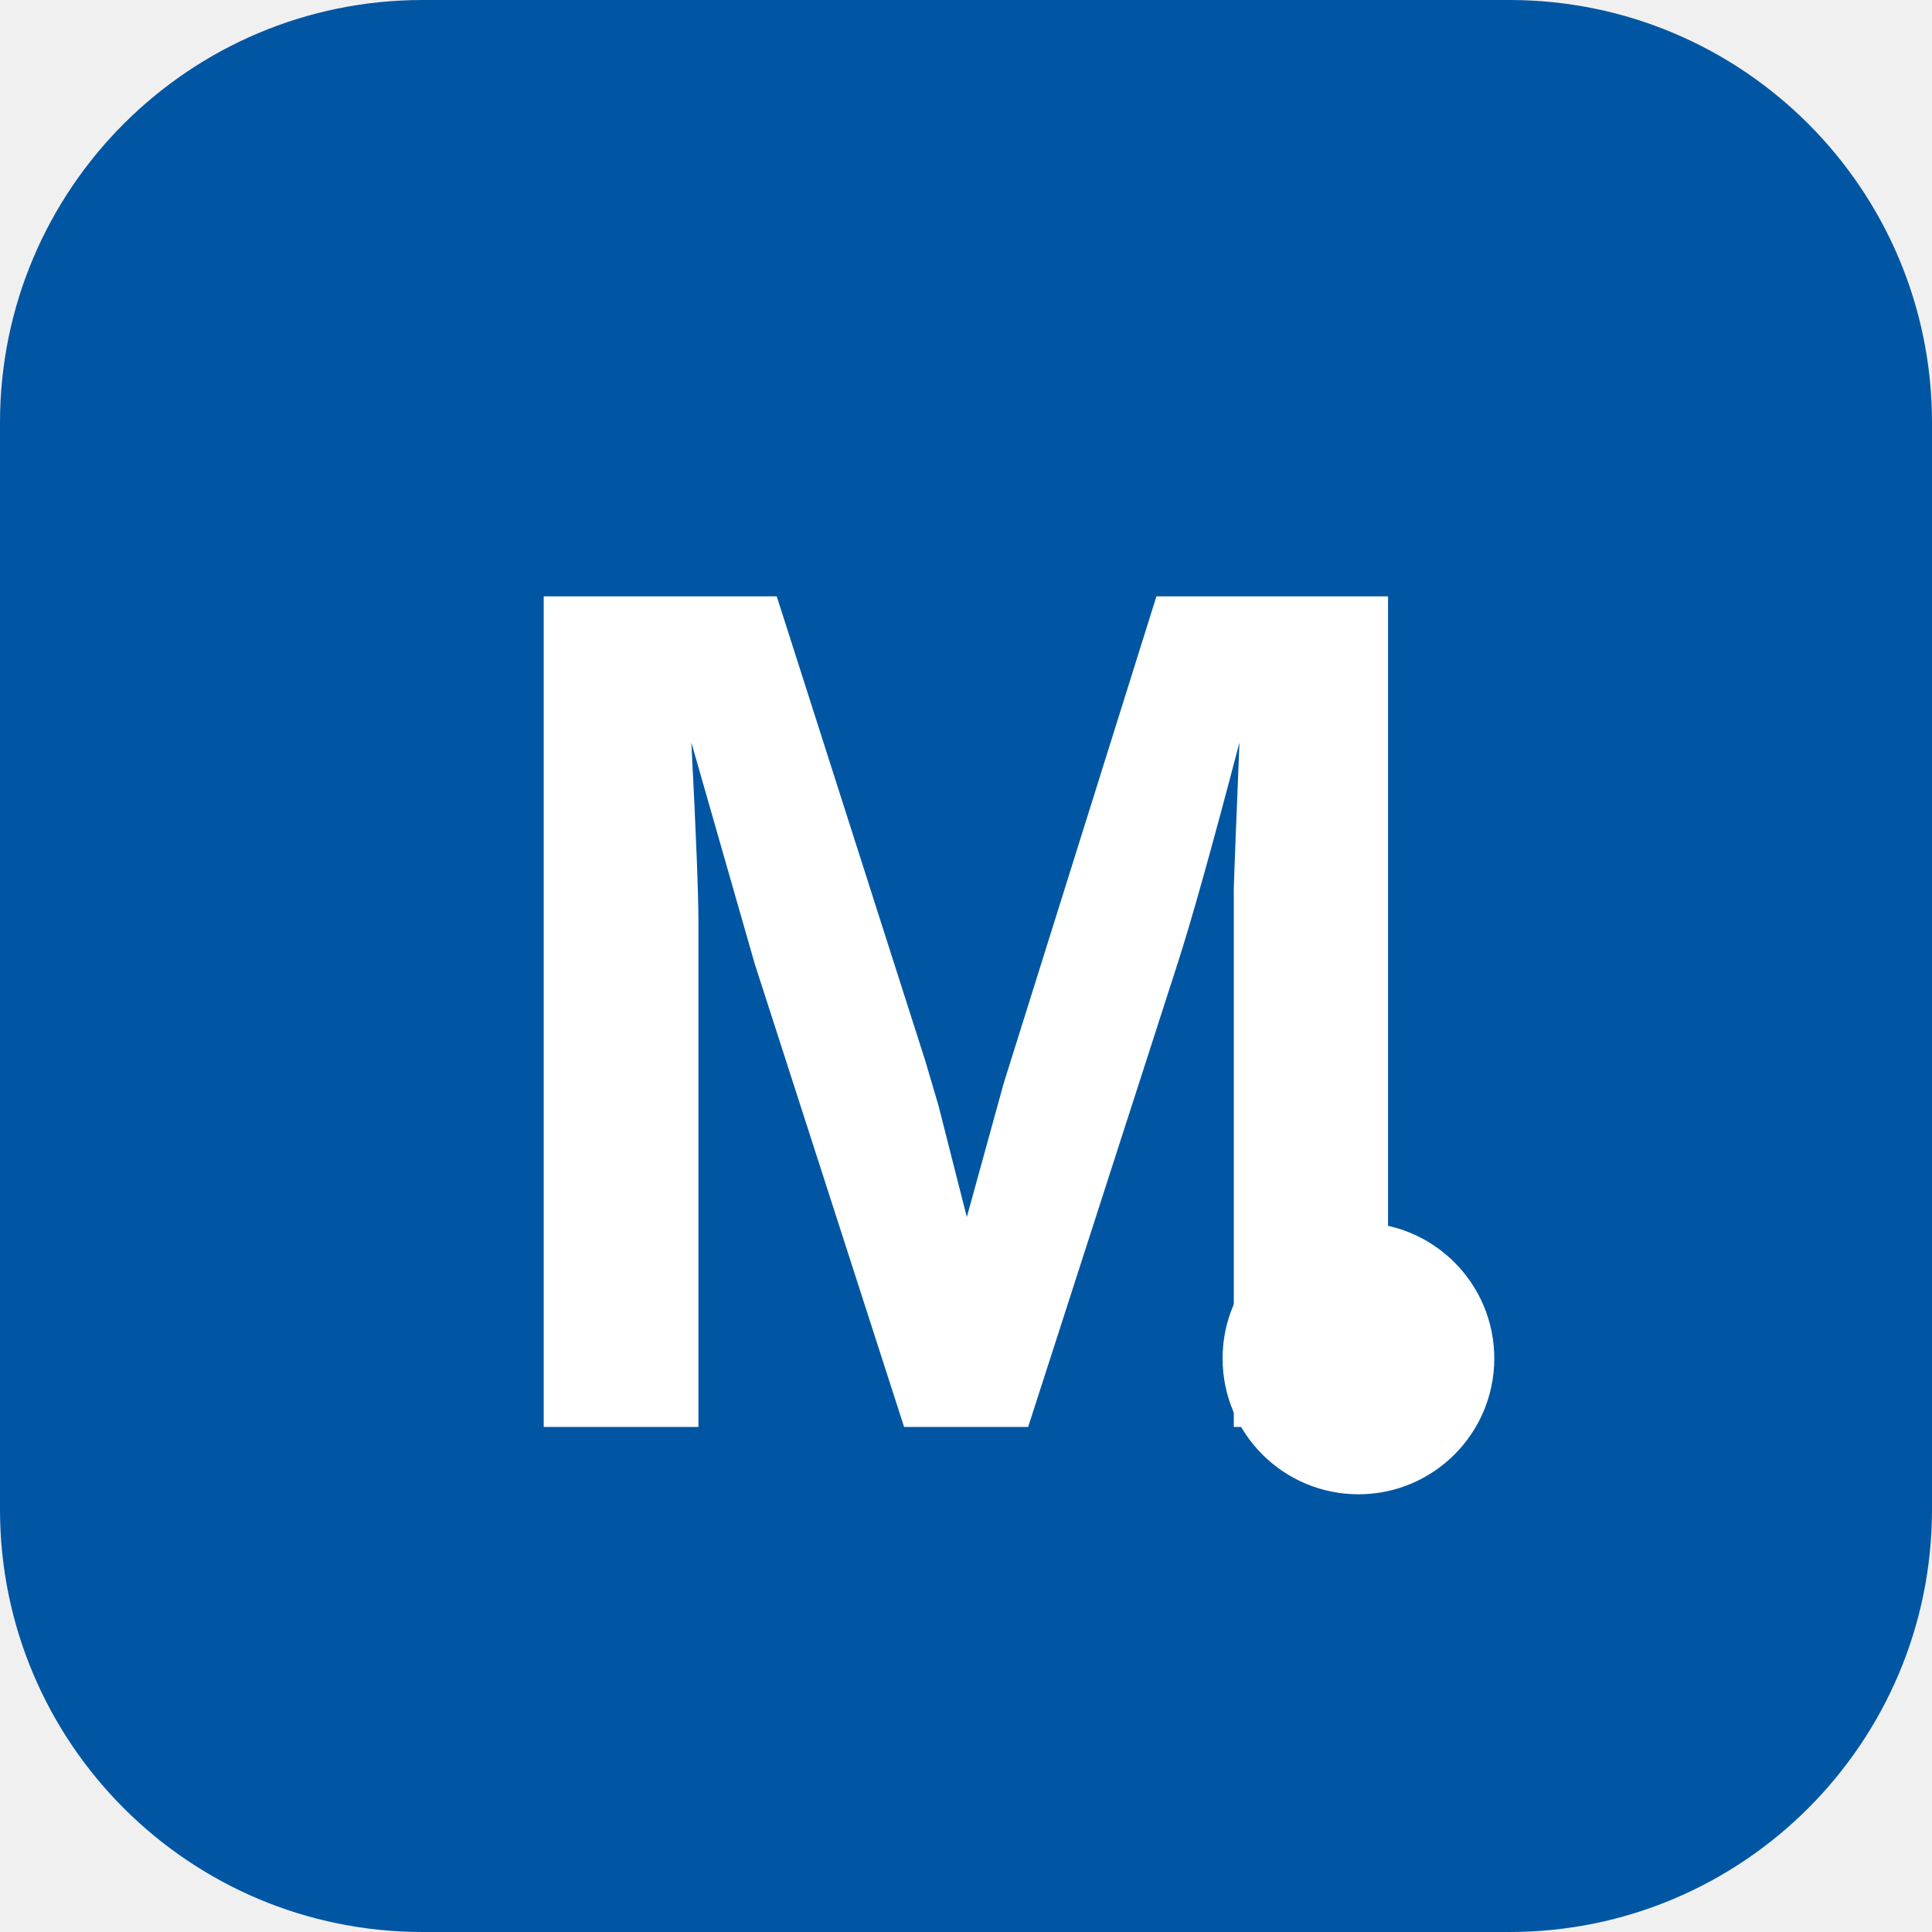
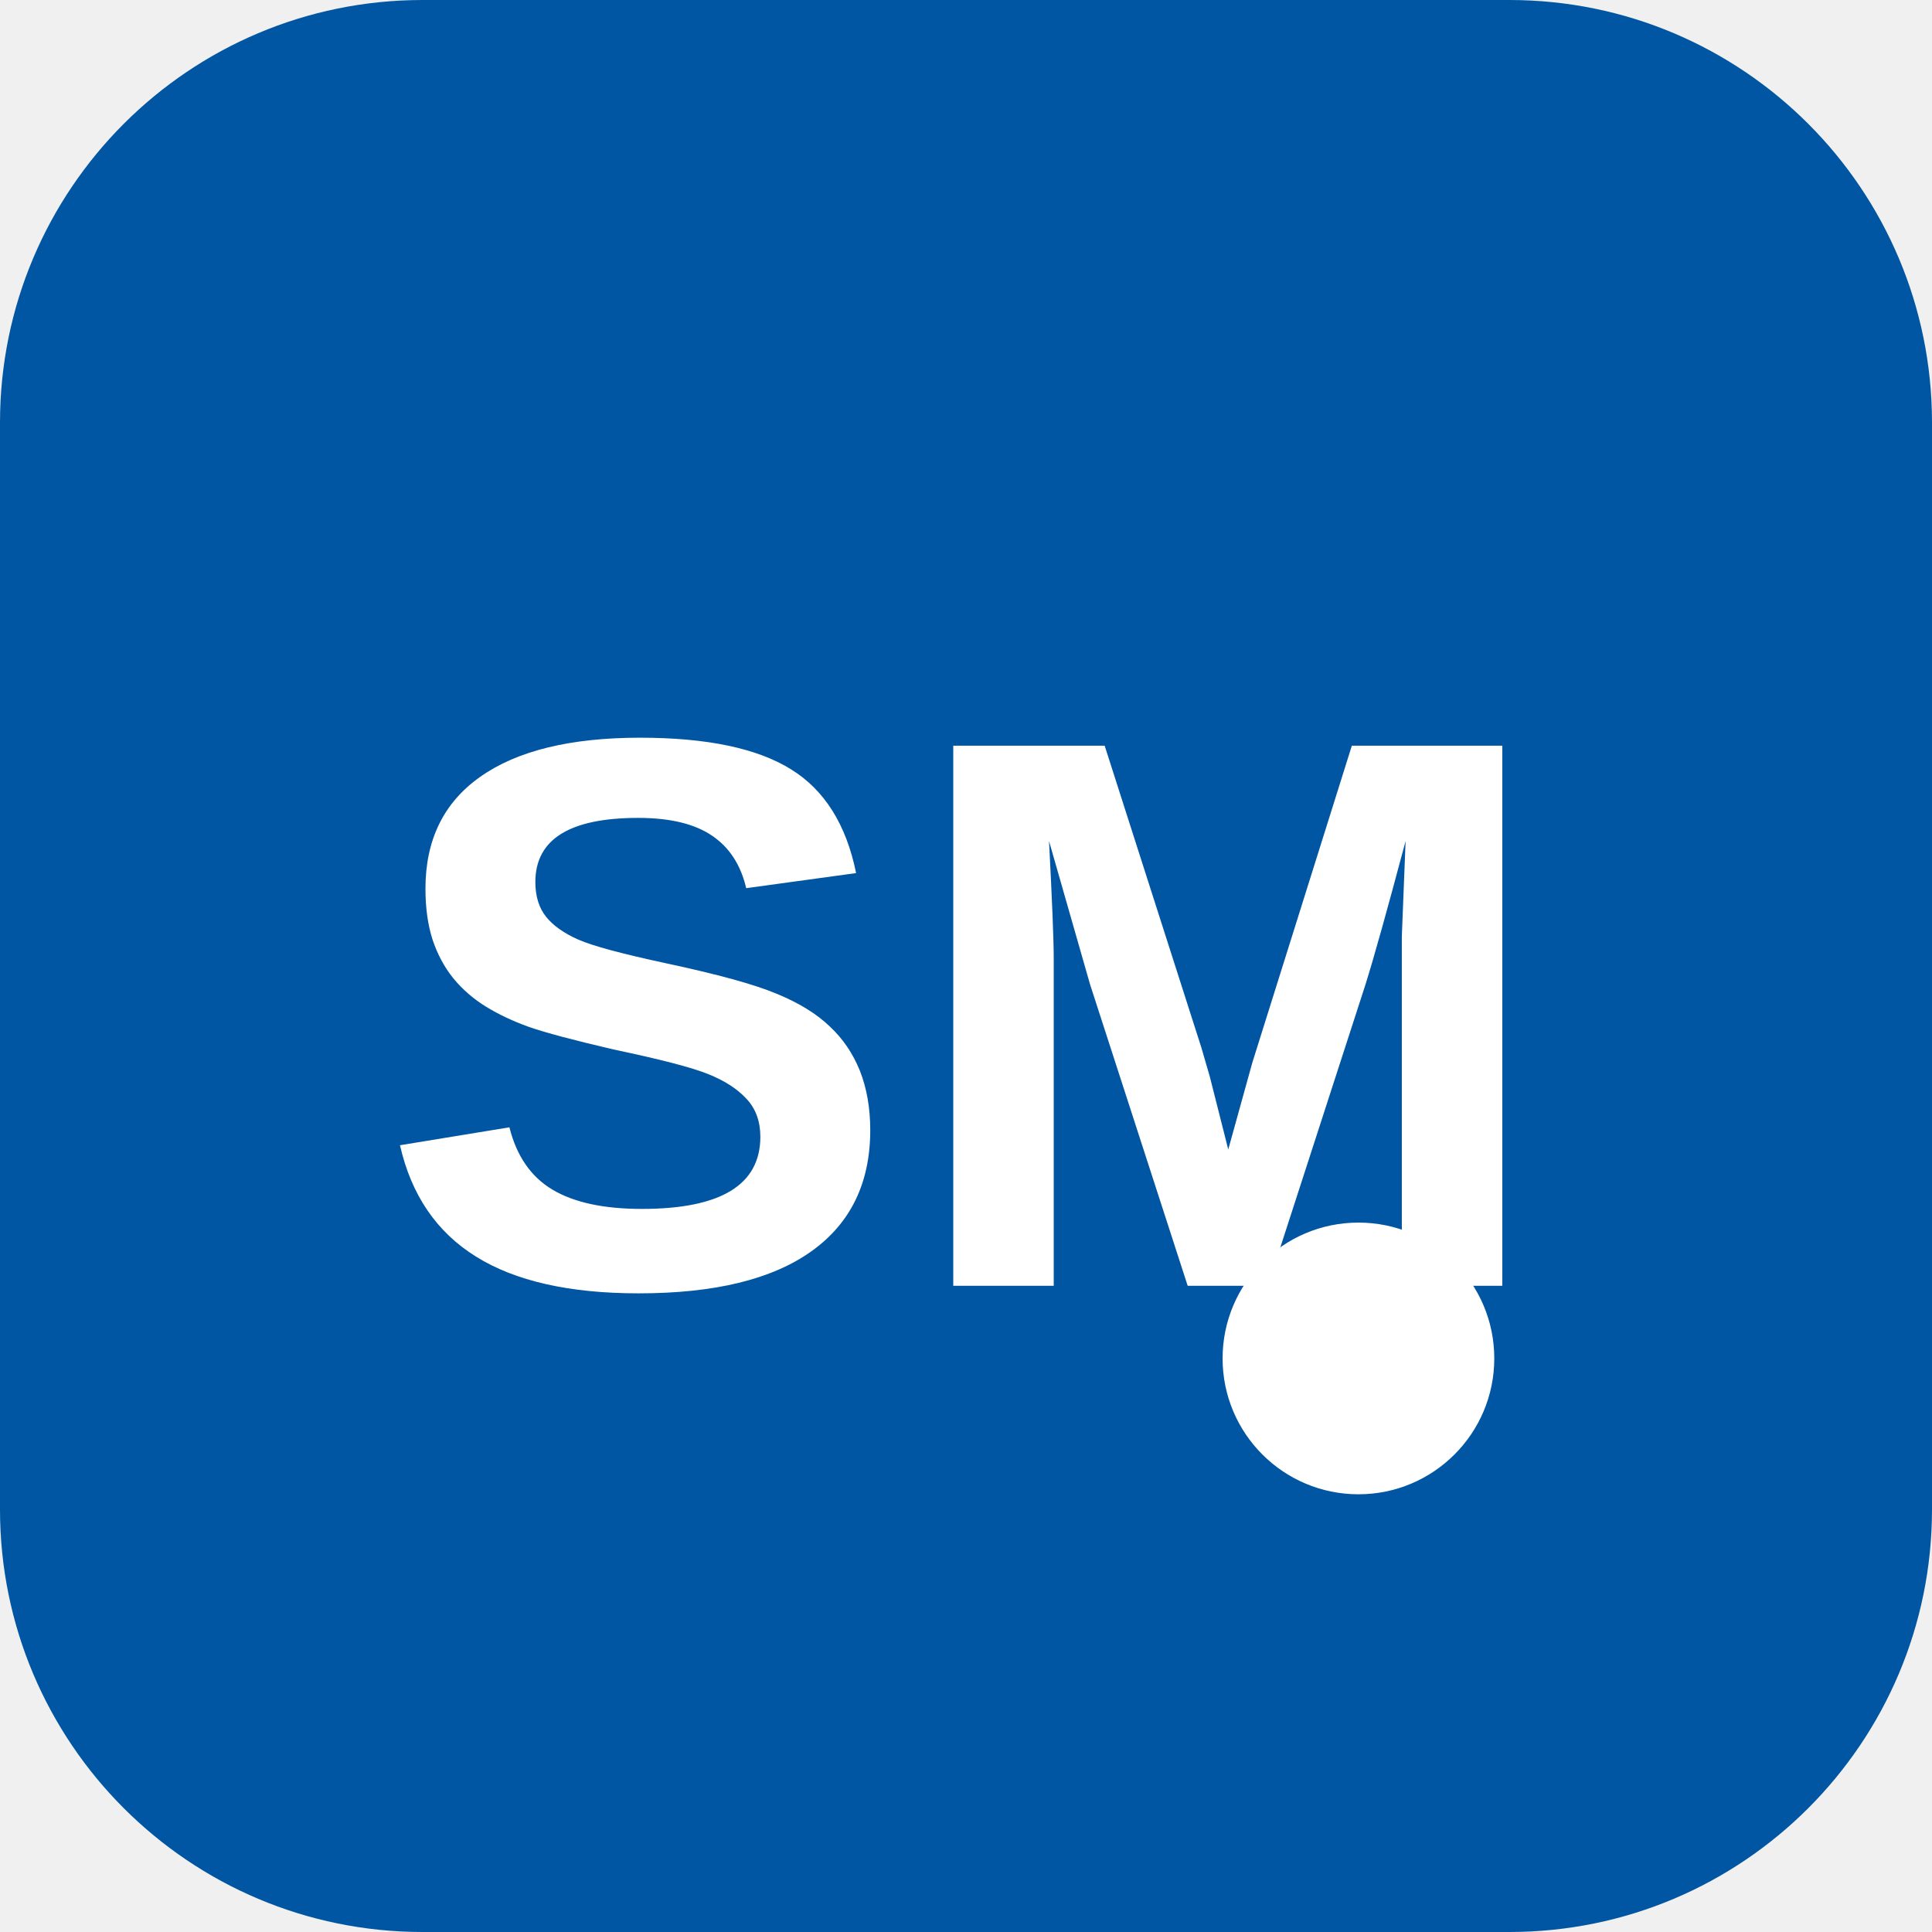
<svg xmlns="http://www.w3.org/2000/svg" viewBox="0 0 64 64">
  <rect width="64" height="64" rx="14" fill="#0056a2" />
-   <text x="50%" y="53%" dy=".05em" text-anchor="middle" dominant-baseline="middle" font-family="'Segoe UI',Arial,sans-serif" font-weight="800" font-size="40" fill="#fff">M</text>
+   <text x="50%" y="53%" dy=".05em" text-anchor="middle" dominant-baseline="middle" font-family="'Segoe UI',Arial,sans-serif" font-weight="800" font-size="26" fill="#fff">SM</text>
  <circle cx="45" cy="45" r="4.5" fill="#fff" />
</svg>
